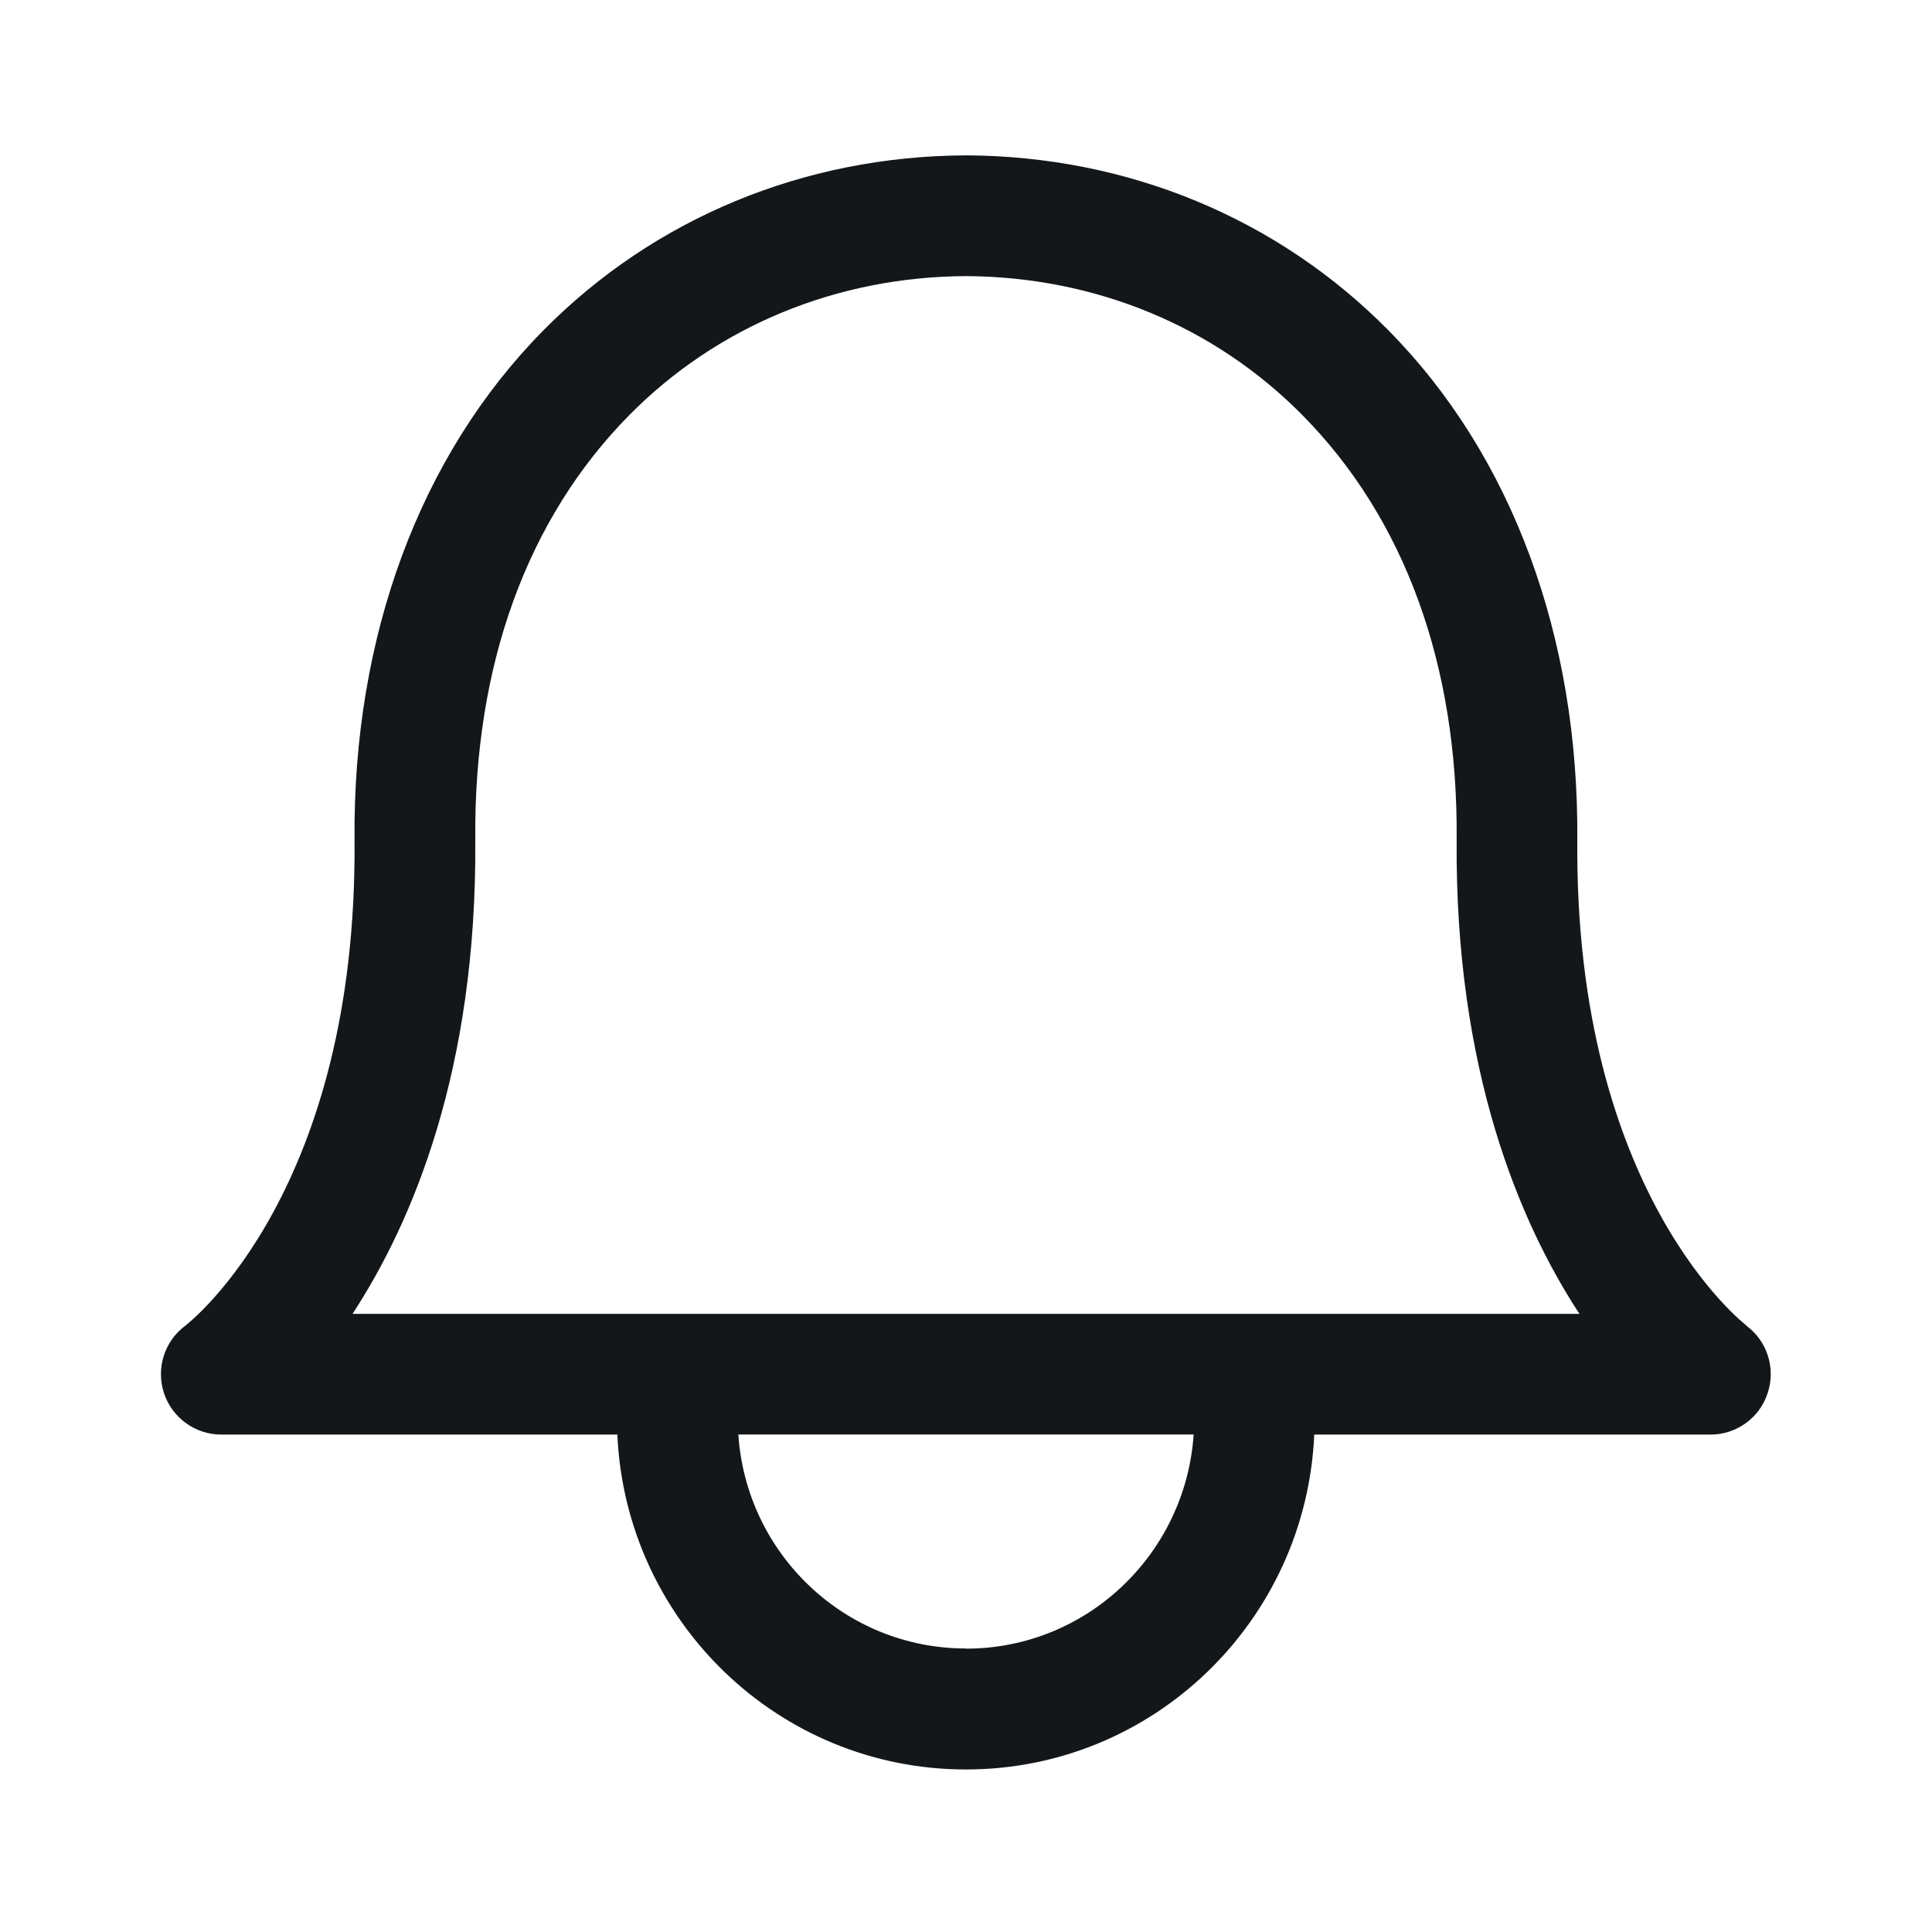
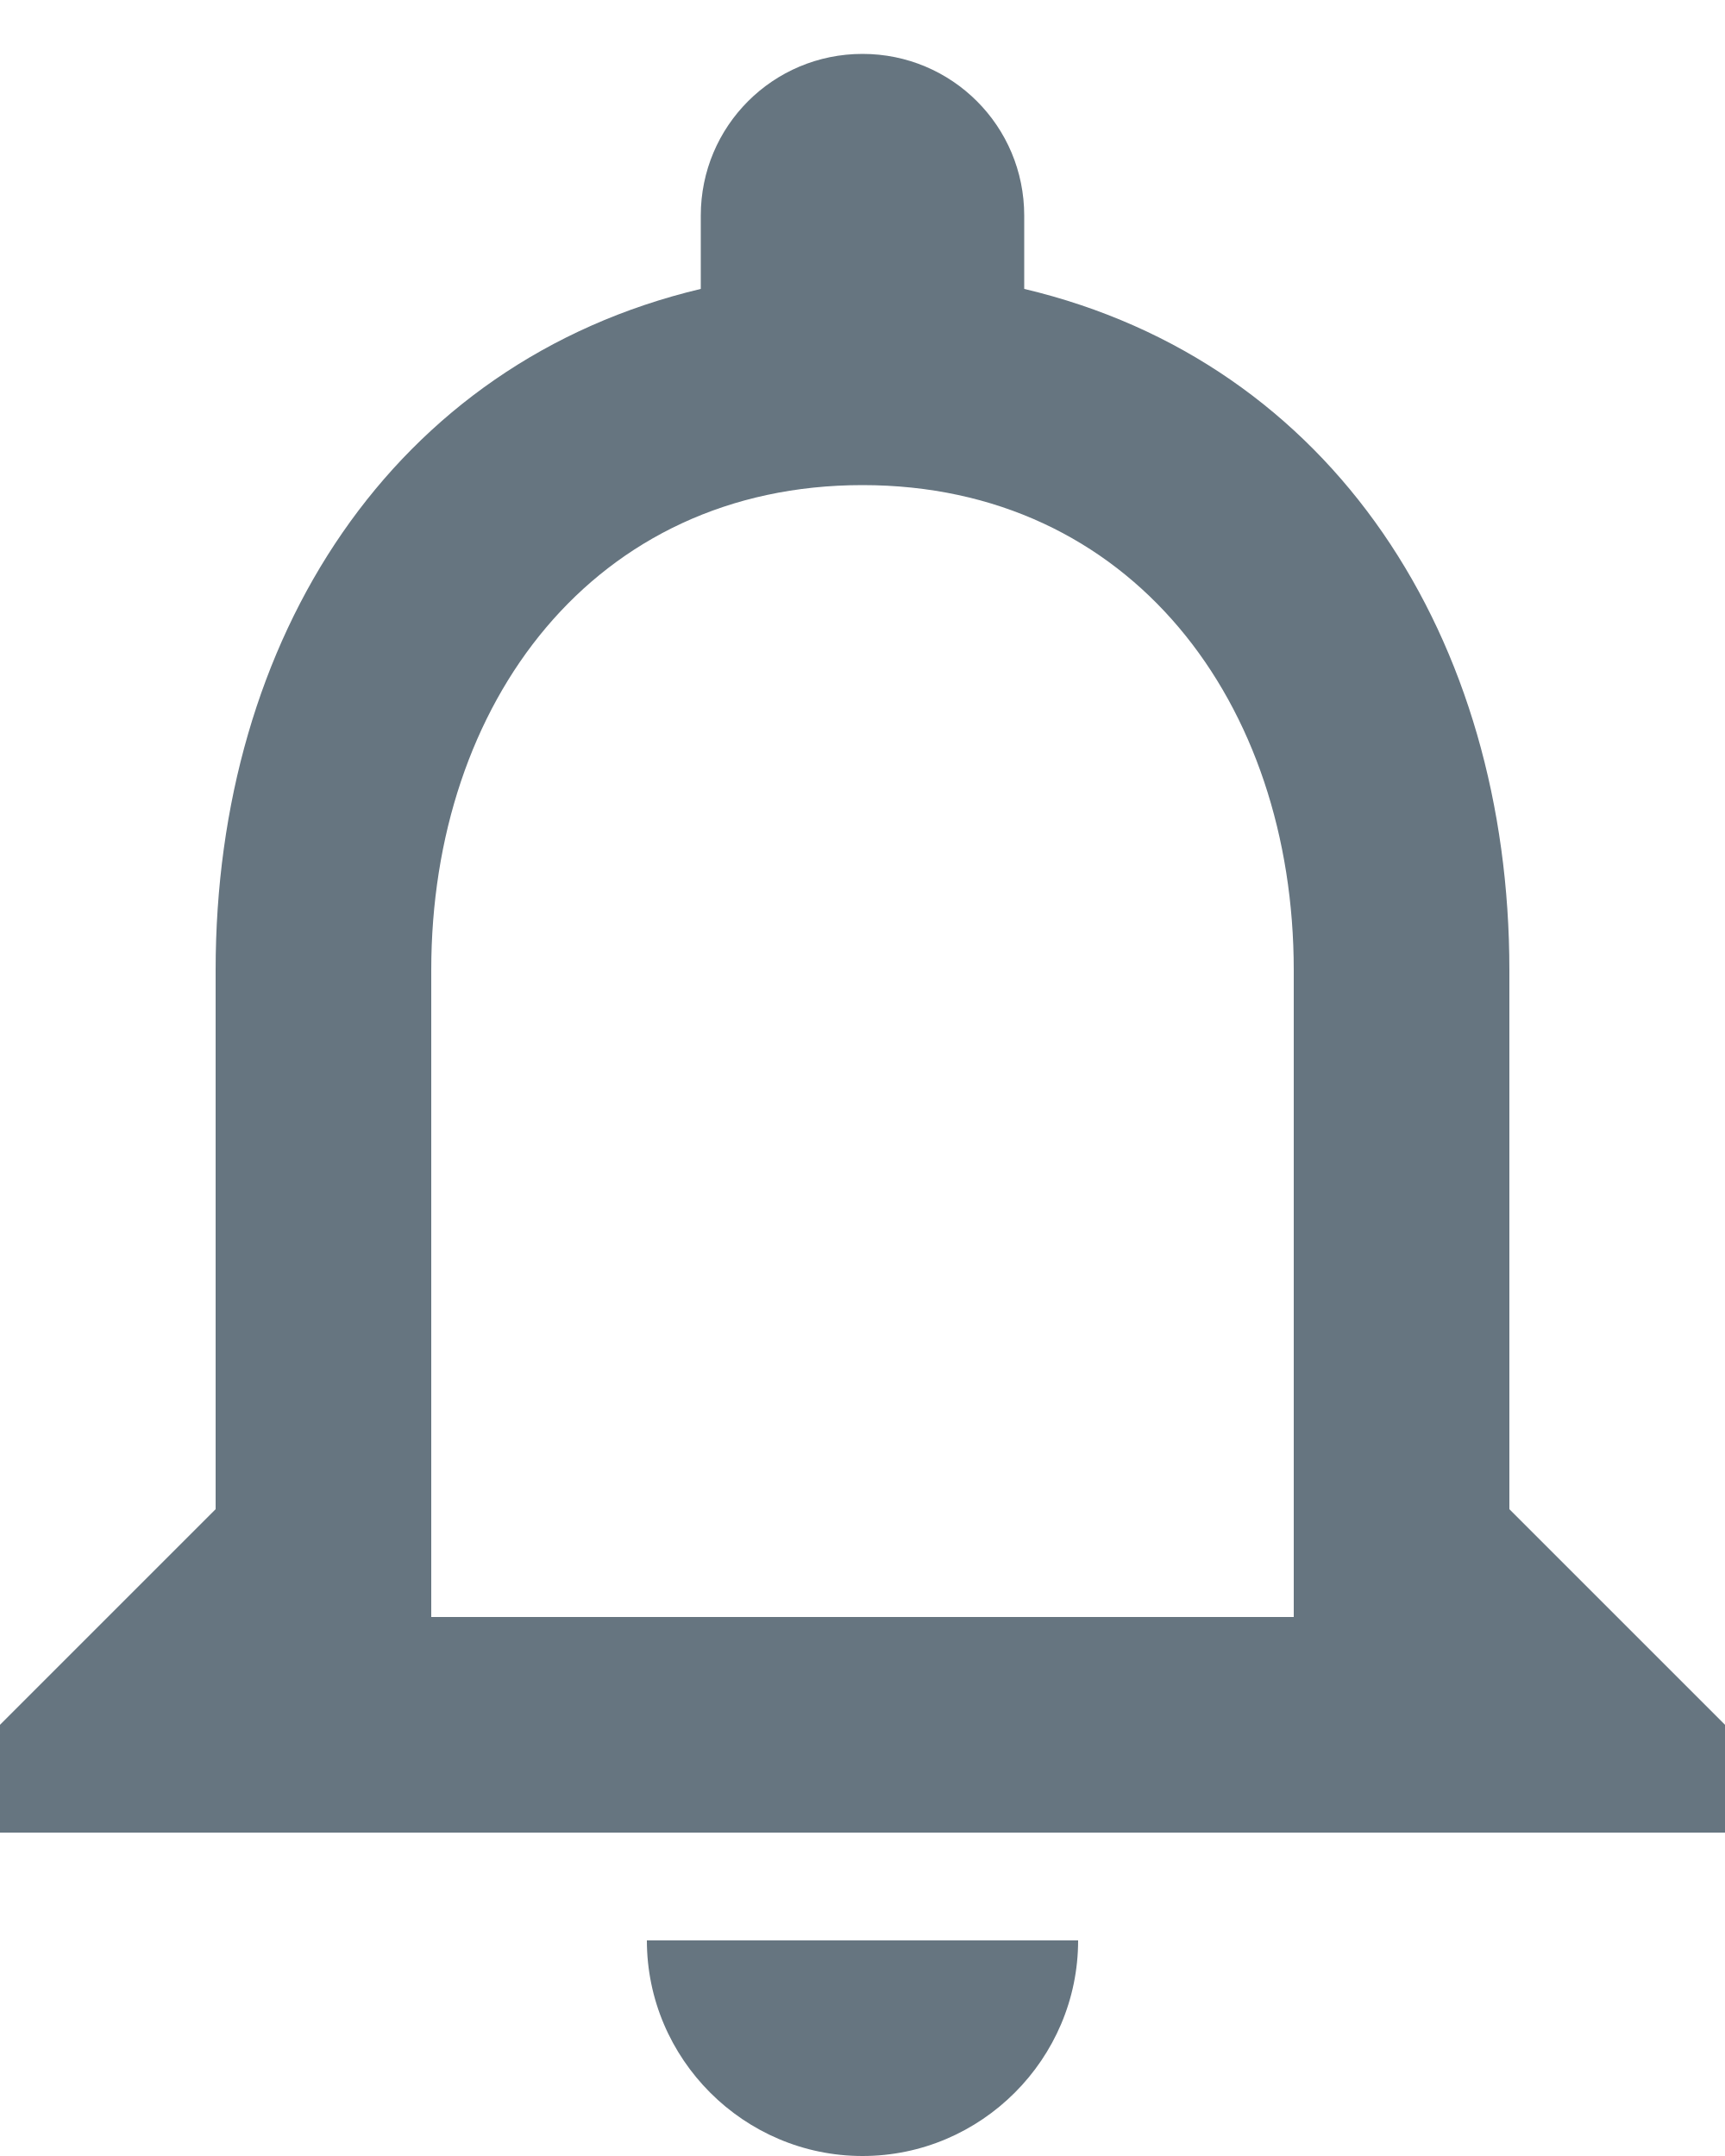
- <svg xmlns="http://www.w3.org/2000/svg" viewBox="0 0 24 24" class="r-hkyrab r-4qtqp9 r-yyyyoo r-lwhw9o r-dnmrzs r-bnwqim r-1plcrui r-lrvibr">
-   <g stroke="none" fill="#14171a" stroke-width="1px">
-     <path d="M21.697 16.468c-.02-.016-2.14-1.64-2.103-6.03.02-2.532-.812-4.782-2.347-6.335C15.872 2.71 14.01 1.94 12.005 1.93h-.013c-2.004.01-3.866.78-5.242 2.174-1.534 1.553-2.368 3.802-2.346 6.334.037 4.33-2.02 5.967-2.102 6.03-.26.193-.366.53-.265.838.102.308.39.515.712.515h4.92c.102 2.31 1.997 4.16 4.33 4.16s4.226-1.85 4.327-4.16h4.922c.322 0 .61-.206.71-.514.103-.307-.003-.645-.263-.838zM12 20.478c-1.505 0-2.73-1.177-2.828-2.658h5.656c-.1 1.48-1.323 2.66-2.828 2.66zM4.38 16.32c.74-1.132 1.548-3.028 1.524-5.896-.018-2.16.644-3.982 1.913-5.267C8.91 4.05 10.397 3.437 12 3.43c1.603.008 3.087.62 4.18 1.728 1.27 1.285 1.933 3.106 1.915 5.267-.024 2.868.785 4.765 1.525 5.896H4.38z" stroke="none" fill="#14171a" stroke-width="1px" />
+ <svg xmlns="http://www.w3.org/2000/svg" width="16px" height="20px" viewBox="0 0 16 20" version="1.1">
+   <defs />
+   <g id="Page-1" stroke="none" stroke-width="1" fill="none" fill-rule="evenodd">
+     <g id="TWITTER-PROFILE-2018" transform="translate(-220, -13)" fill="#667580" fill-rule="nonzero">
+       <g id="Header">
+         <g id="Left-side" transform="translate(128, 8)">
+           <g id="Notifications" transform="translate(92, 0)">
+             <g id="ic_notifications_none_24px" transform="translate(0, 5)">
+               <path d="M8,20 C9.1,20 10,19.1 10,18 L6,18 C6,19.1 6.9,20 8,20 Z M14,14 L14,9 C14,5.93 12.37,3.36 9.5,2.68 L9.5,2 C9.5,1.17 8.83,0.5 8,0.5 C7.17,0.5 6.5,1.17 6.5,2 L6.5,2.68 C3.64,3.36 2,5.92 2,9 L2,14 L0,16 L0,17 L16,17 L16,16 L14,14 Z M12,15 L4,15 L4,9 C4,6.52 5.51,4.5 8,4.5 C10.49,4.5 12,6.52 12,9 L12,15 Z" id="Shape" />
+             </g>
+           </g>
+         </g>
+       </g>
+     </g>
  </g>
</svg>
